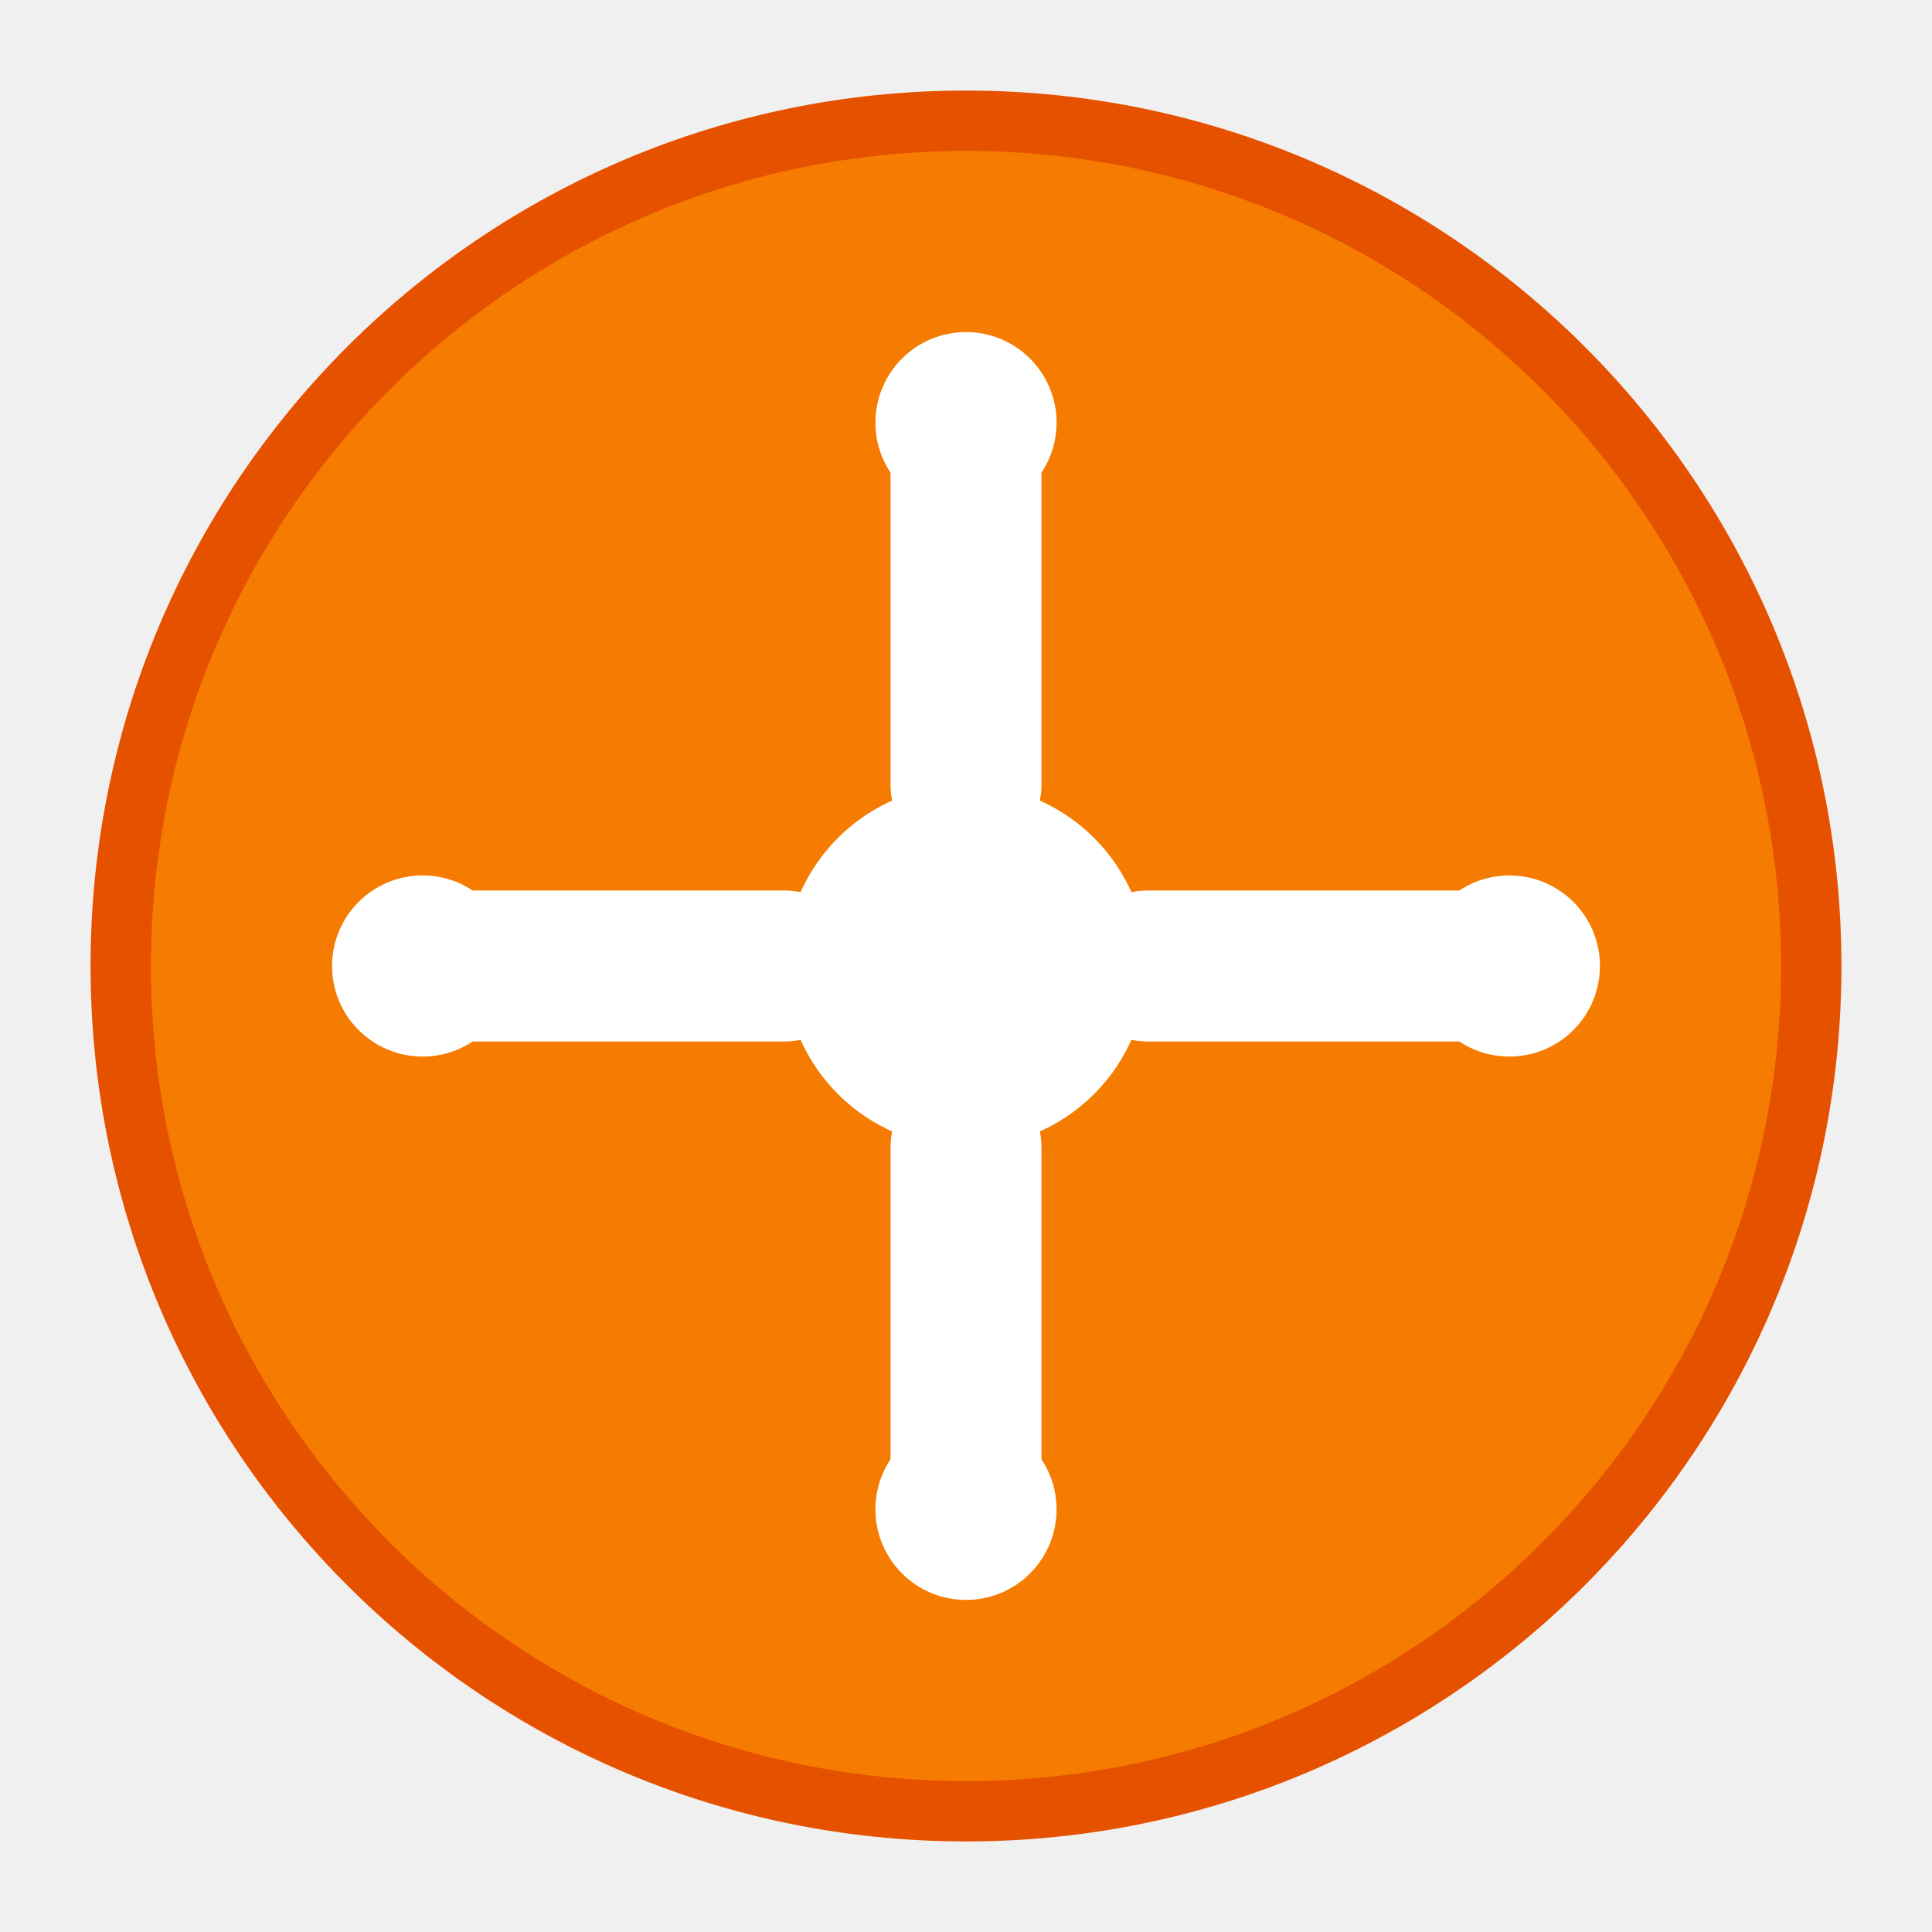
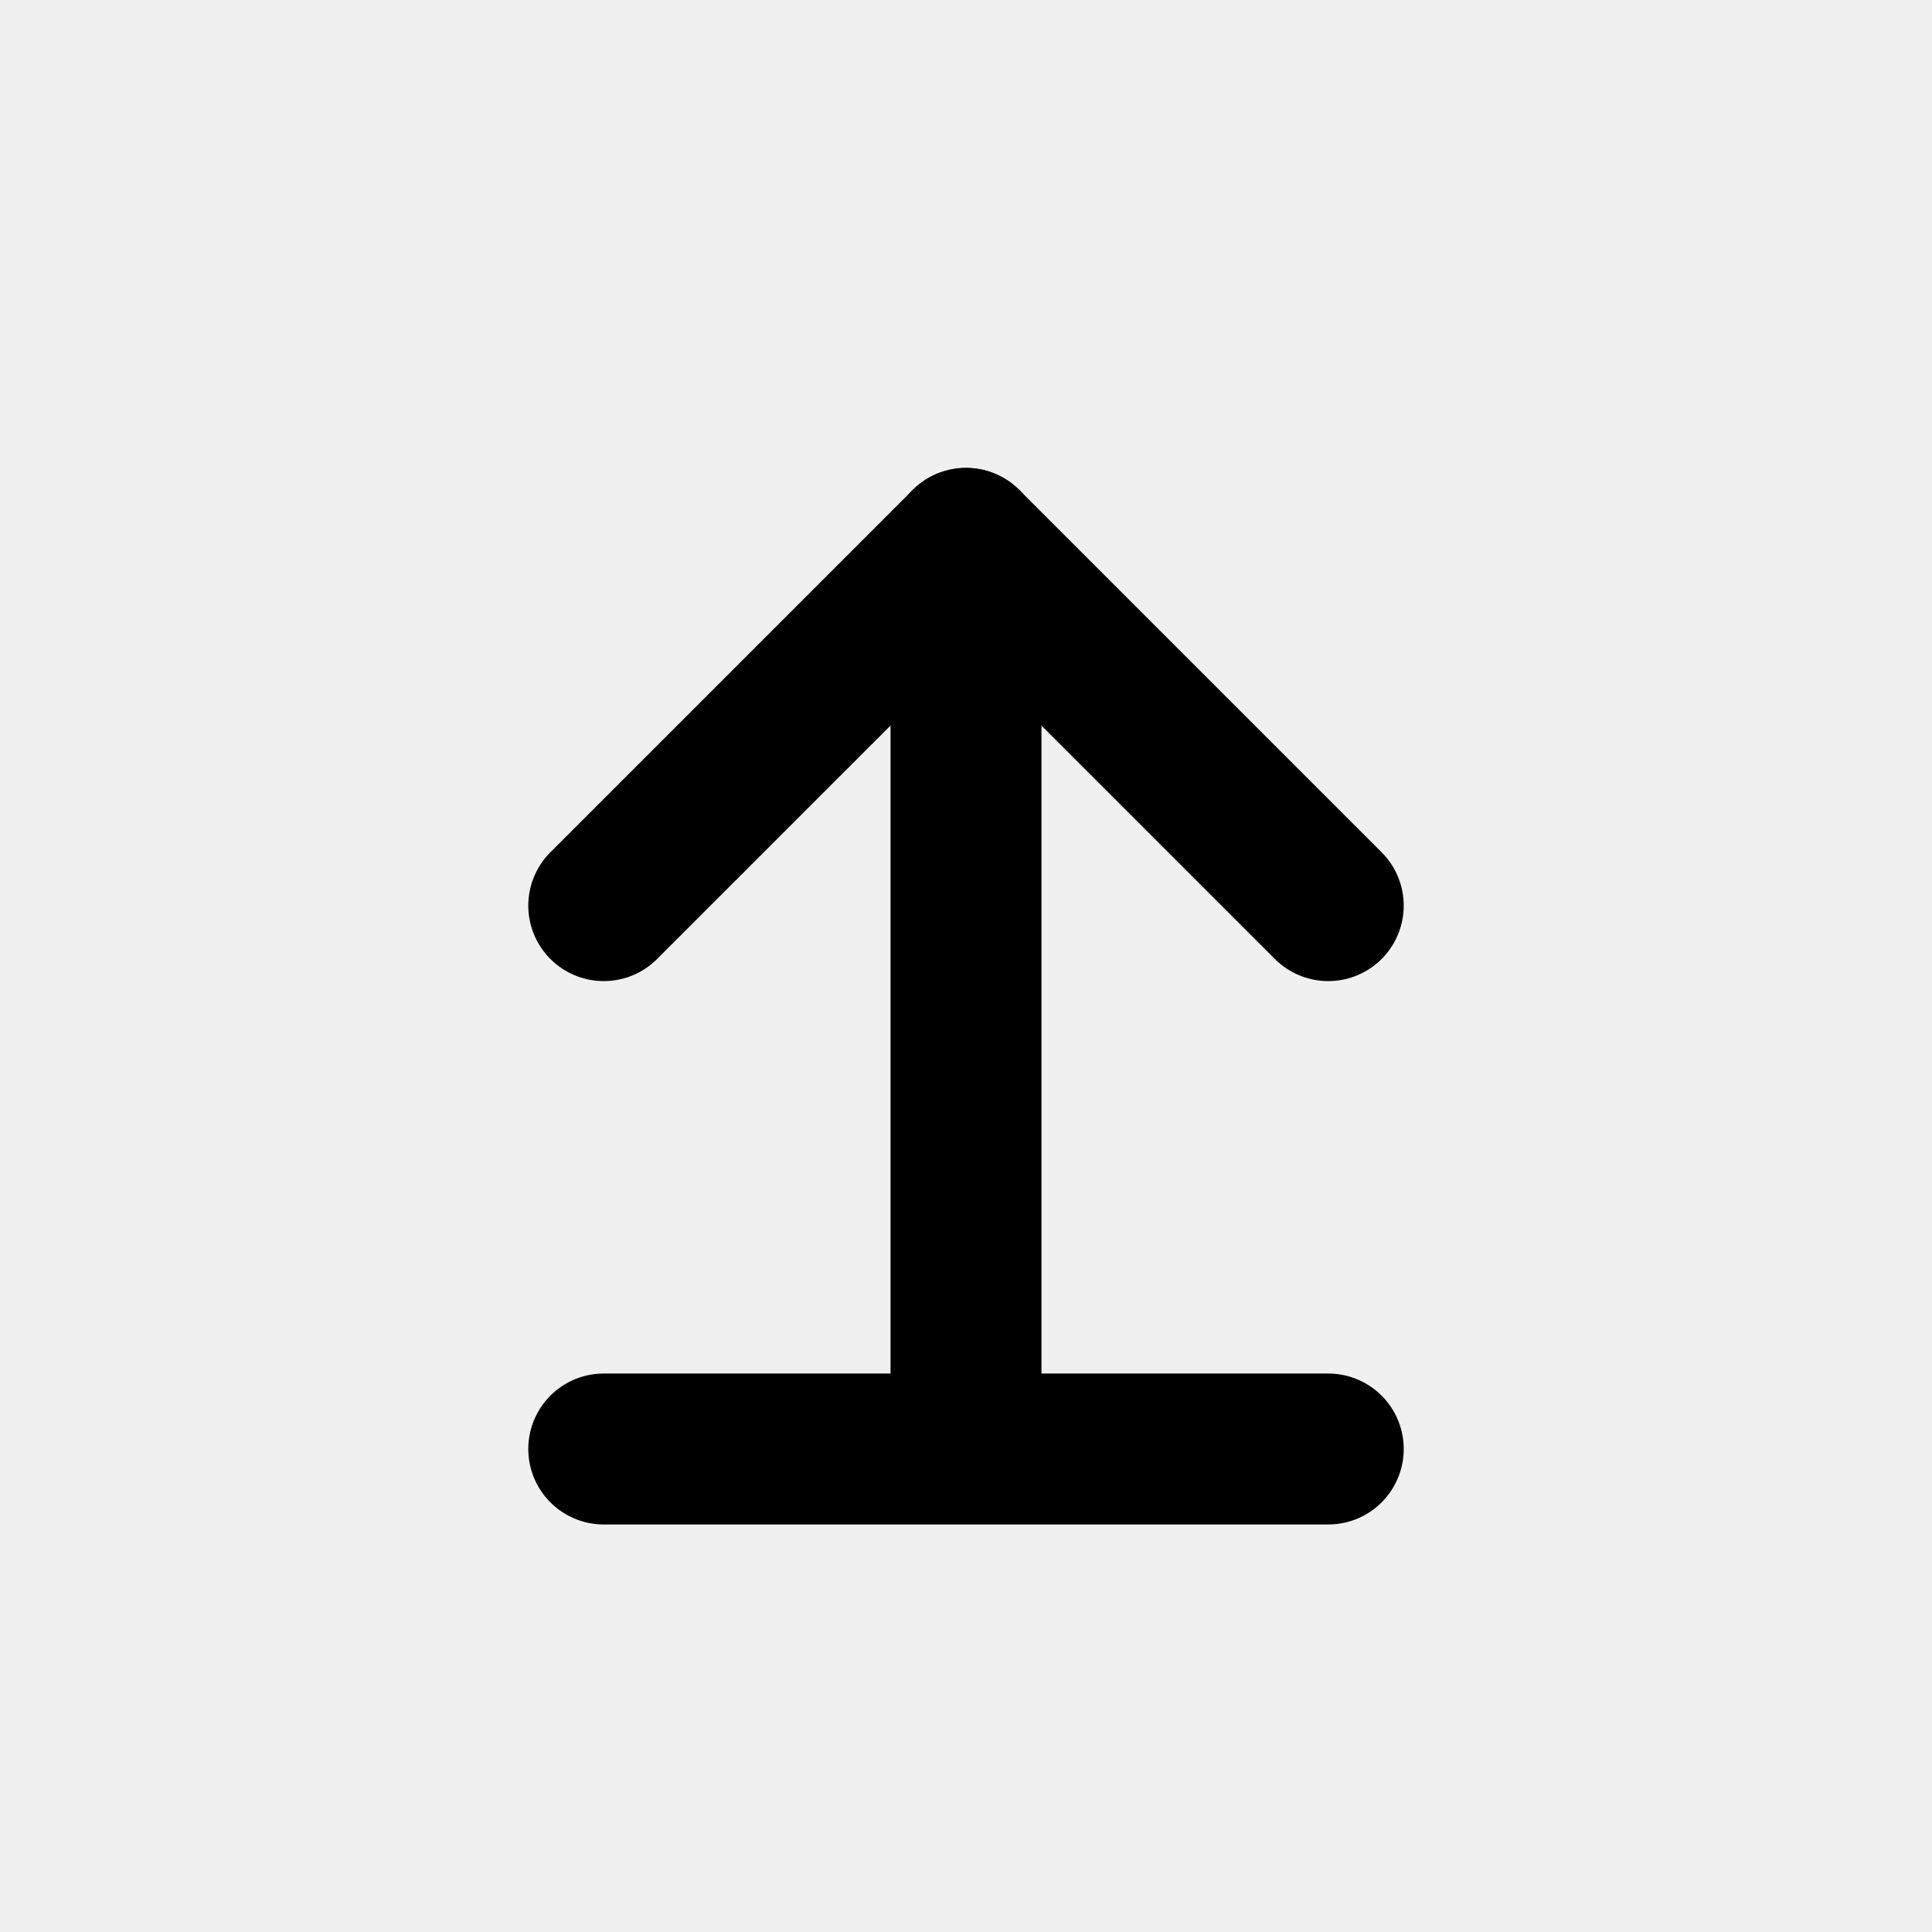
<svg xmlns="http://www.w3.org/2000/svg" width="32" height="32" viewBox="0 0 32 32">
-   <circle cx="16" cy="16" r="14" fill="#F57C00" stroke="#E65100" stroke-width="1" />
-   <circle cx="16" cy="16" r="3" fill="#FFFFFF" />
-   <path d="M16 13 L16 7" stroke="#FFFFFF" stroke-width="2.5" stroke-linecap="round" />
-   <path d="M16 19 L16 25" stroke="#FFFFFF" stroke-width="2.5" stroke-linecap="round" />
-   <path d="M13 16 L7 16" stroke="#FFFFFF" stroke-width="2.5" stroke-linecap="round" />
-   <path d="M19 16 L25 16" stroke="#FFFFFF" stroke-width="2.5" stroke-linecap="round" />
-   <circle cx="16" cy="7" r="1.5" fill="#FFFFFF" />
-   <circle cx="16" cy="25" r="1.5" fill="#FFFFFF" />
-   <circle cx="7" cy="16" r="1.5" fill="#FFFFFF" />
-   <circle cx="25" cy="16" r="1.5" fill="#FFFFFF" />
+   <path d="M16 23 L16 9" stroke="currentColor" stroke-width="2.5" stroke-linecap="round" />
+   <path d="M22 15 L16 9 L10 15" stroke="currentColor" stroke-width="2.5" stroke-linecap="round" stroke-linejoin="round" fill="none" />
+   <path d="M10 24 L22 24" stroke="currentColor" stroke-width="2.5" stroke-linecap="round" />
</svg>
